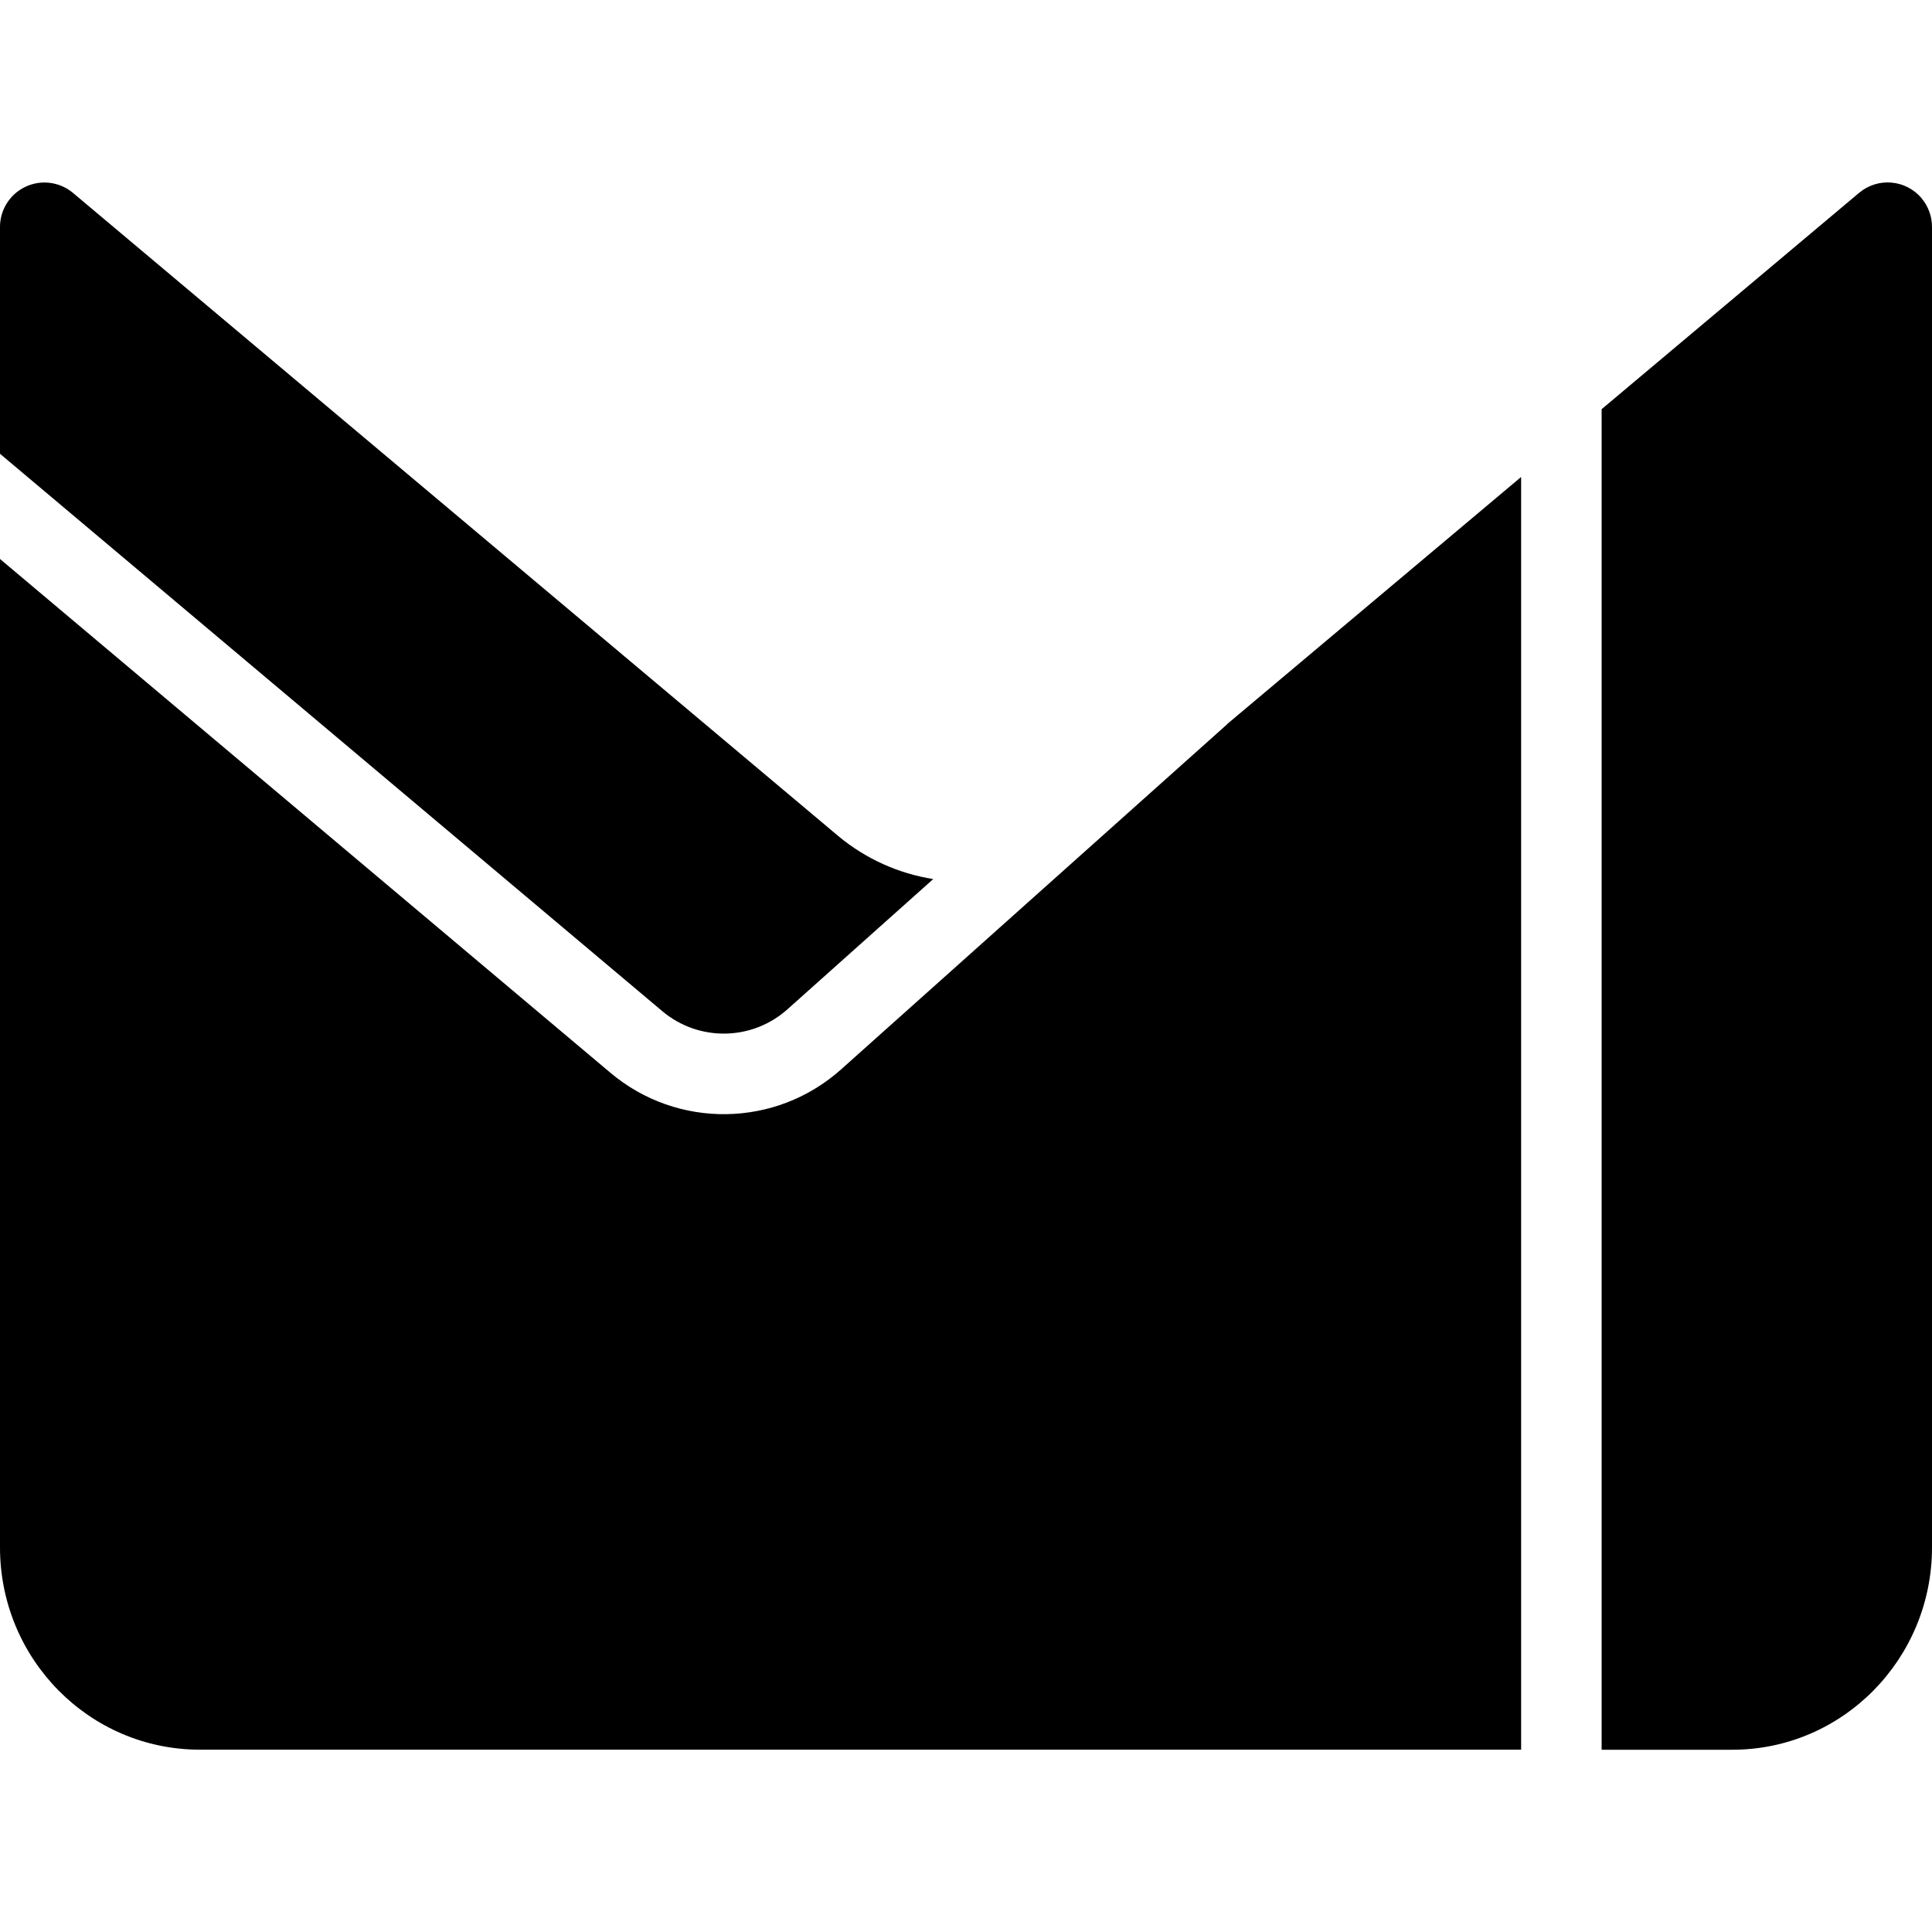
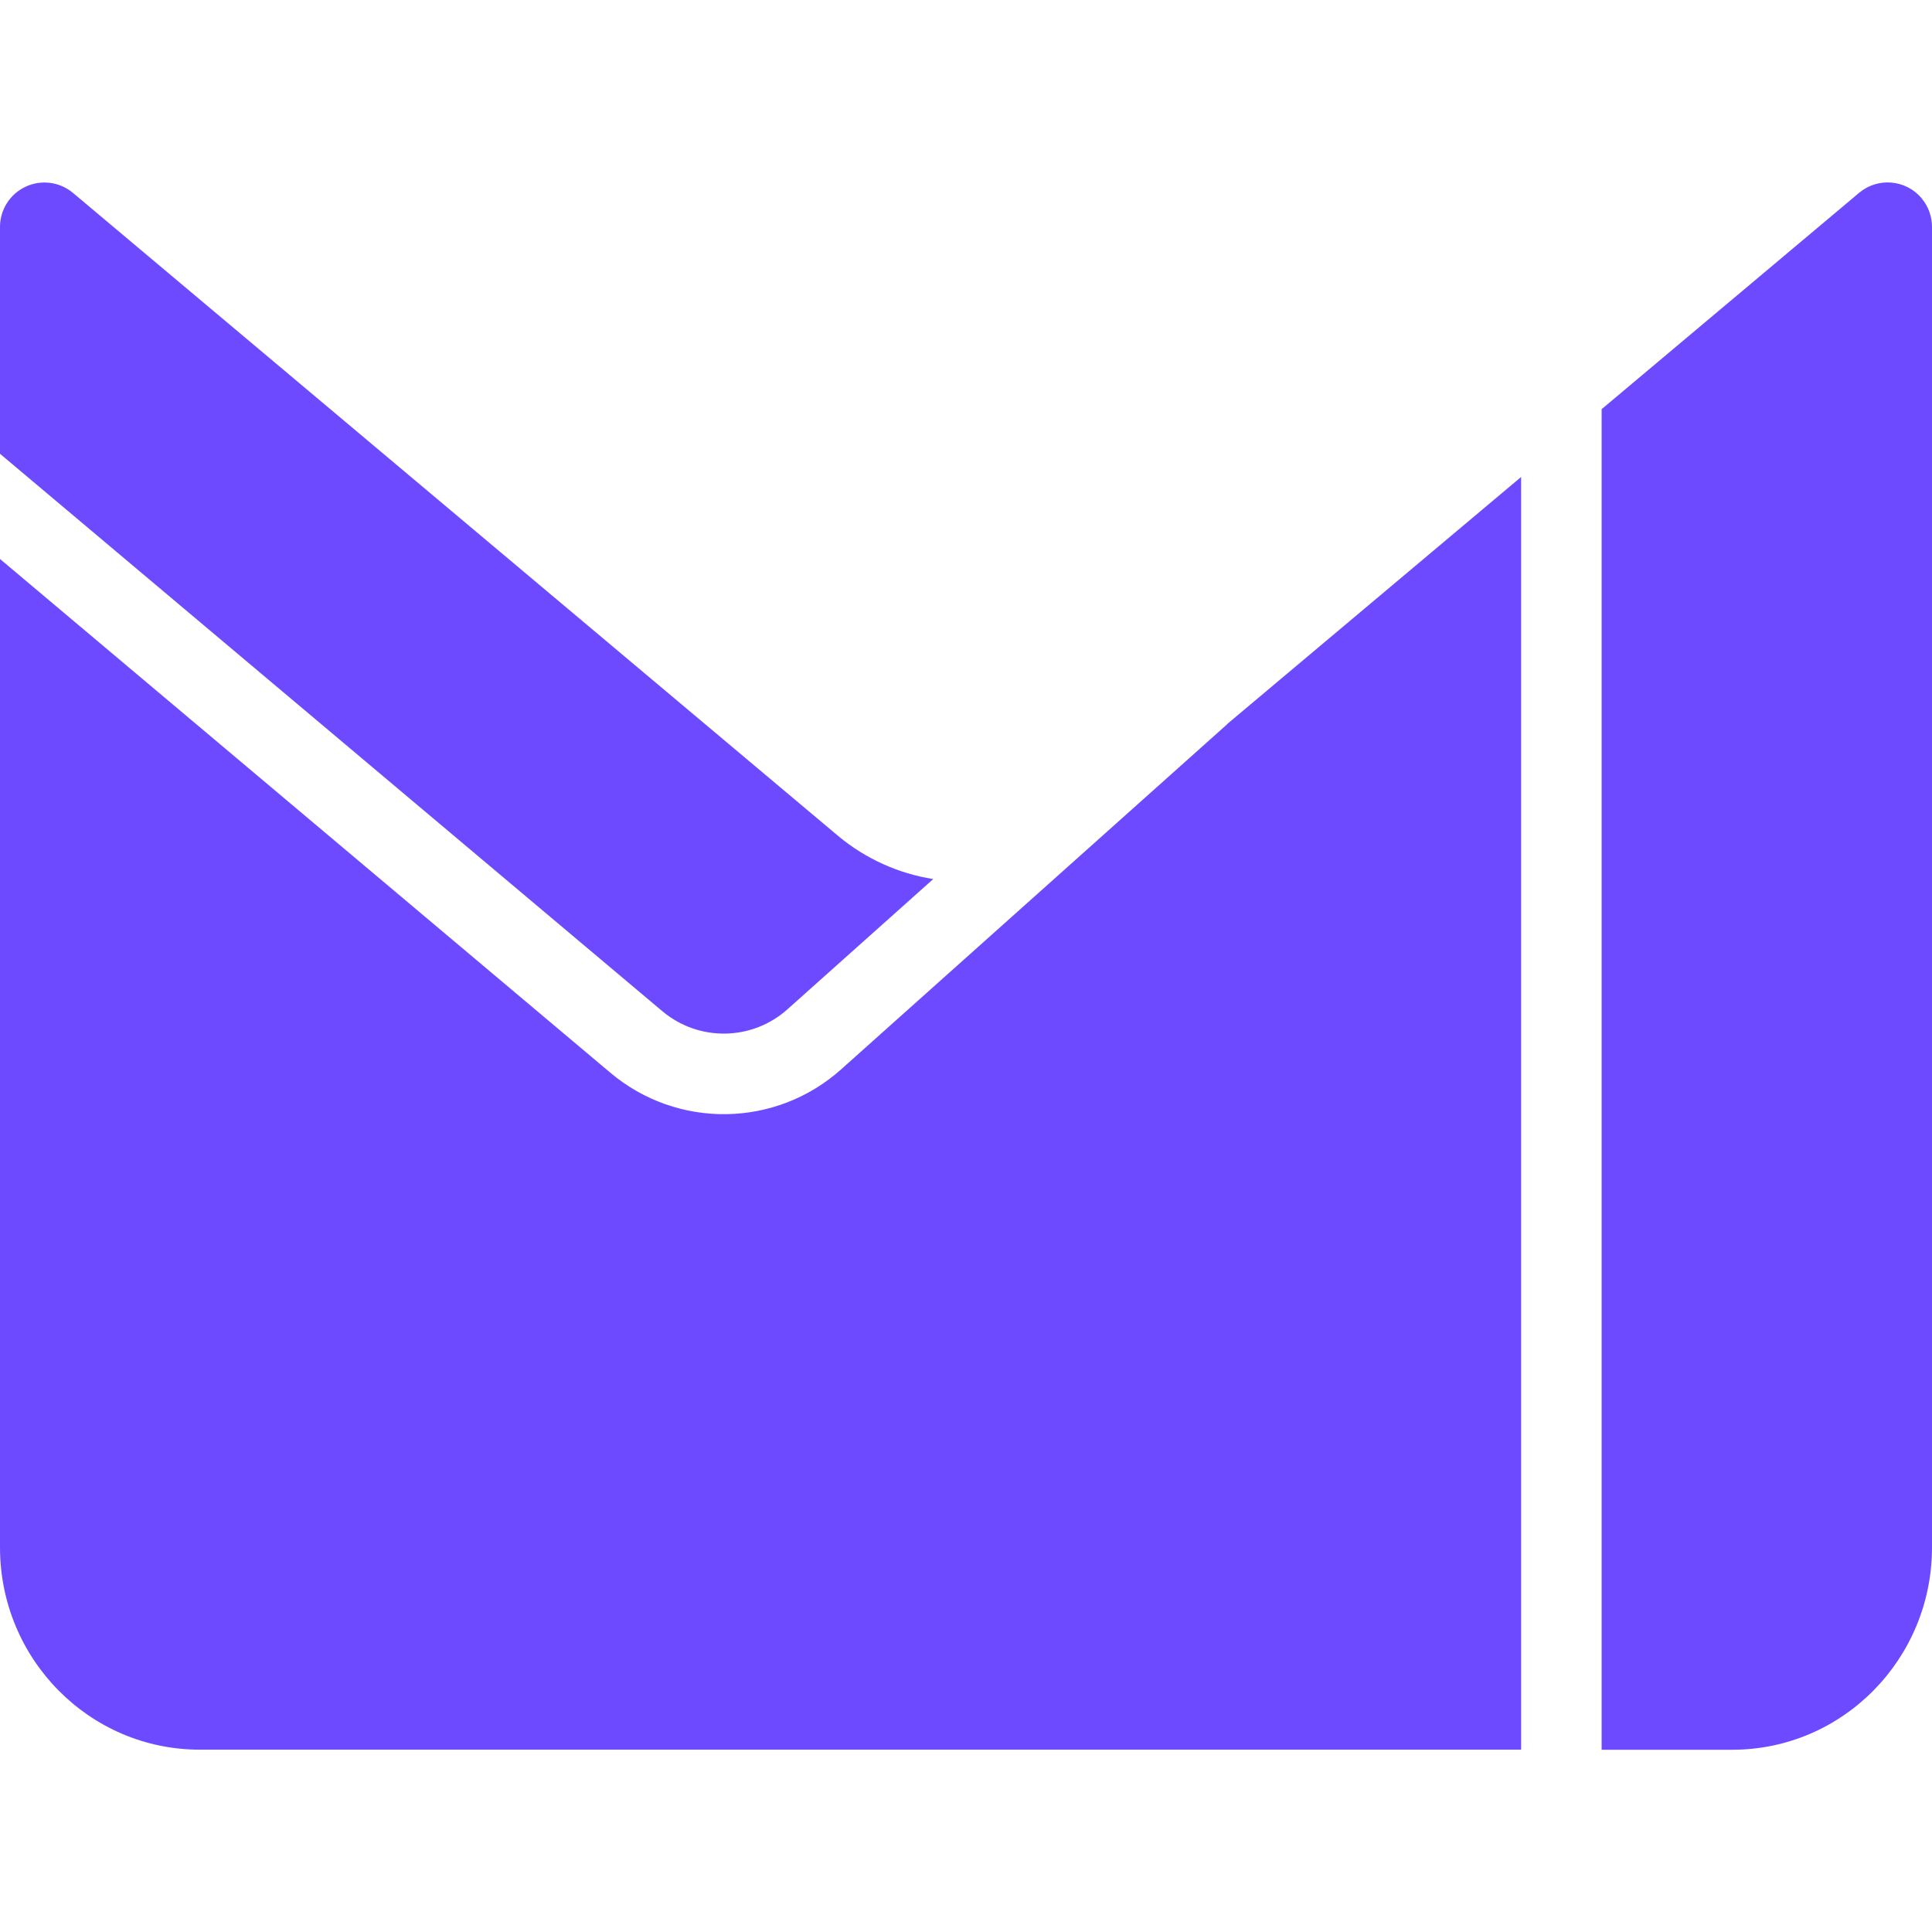
- <svg xmlns="http://www.w3.org/2000/svg" role="img" viewBox="0 0 24 24">
+ <svg xmlns="http://www.w3.org/2000/svg" role="img" viewBox="0 0 24 24" fill="#6D4AFF">
  <path d="m15.24 8.998 3.656-3.073v15.81H2.482C1.11 21.735 0 20.609 0 19.223V6.944l7.58 6.38a2.186 2.186 0 0 0 2.871-.042l4.792-4.284h-.003zm-5.456 3.538 1.809-1.616a2.438 2.438 0 0 1-1.178-.533L.905 2.395A.552.552 0 0 0 0 2.826v2.811l8.226 6.923a1.186 1.186 0 0 0 1.558-.024zM23.871 2.463a.551.551 0 0 0-.776-.068l-3.199 2.688v16.653h1.623c1.371 0 2.481-1.127 2.481-2.513V2.824a.551.551 0 0 0-.129-.36z" />
</svg>
